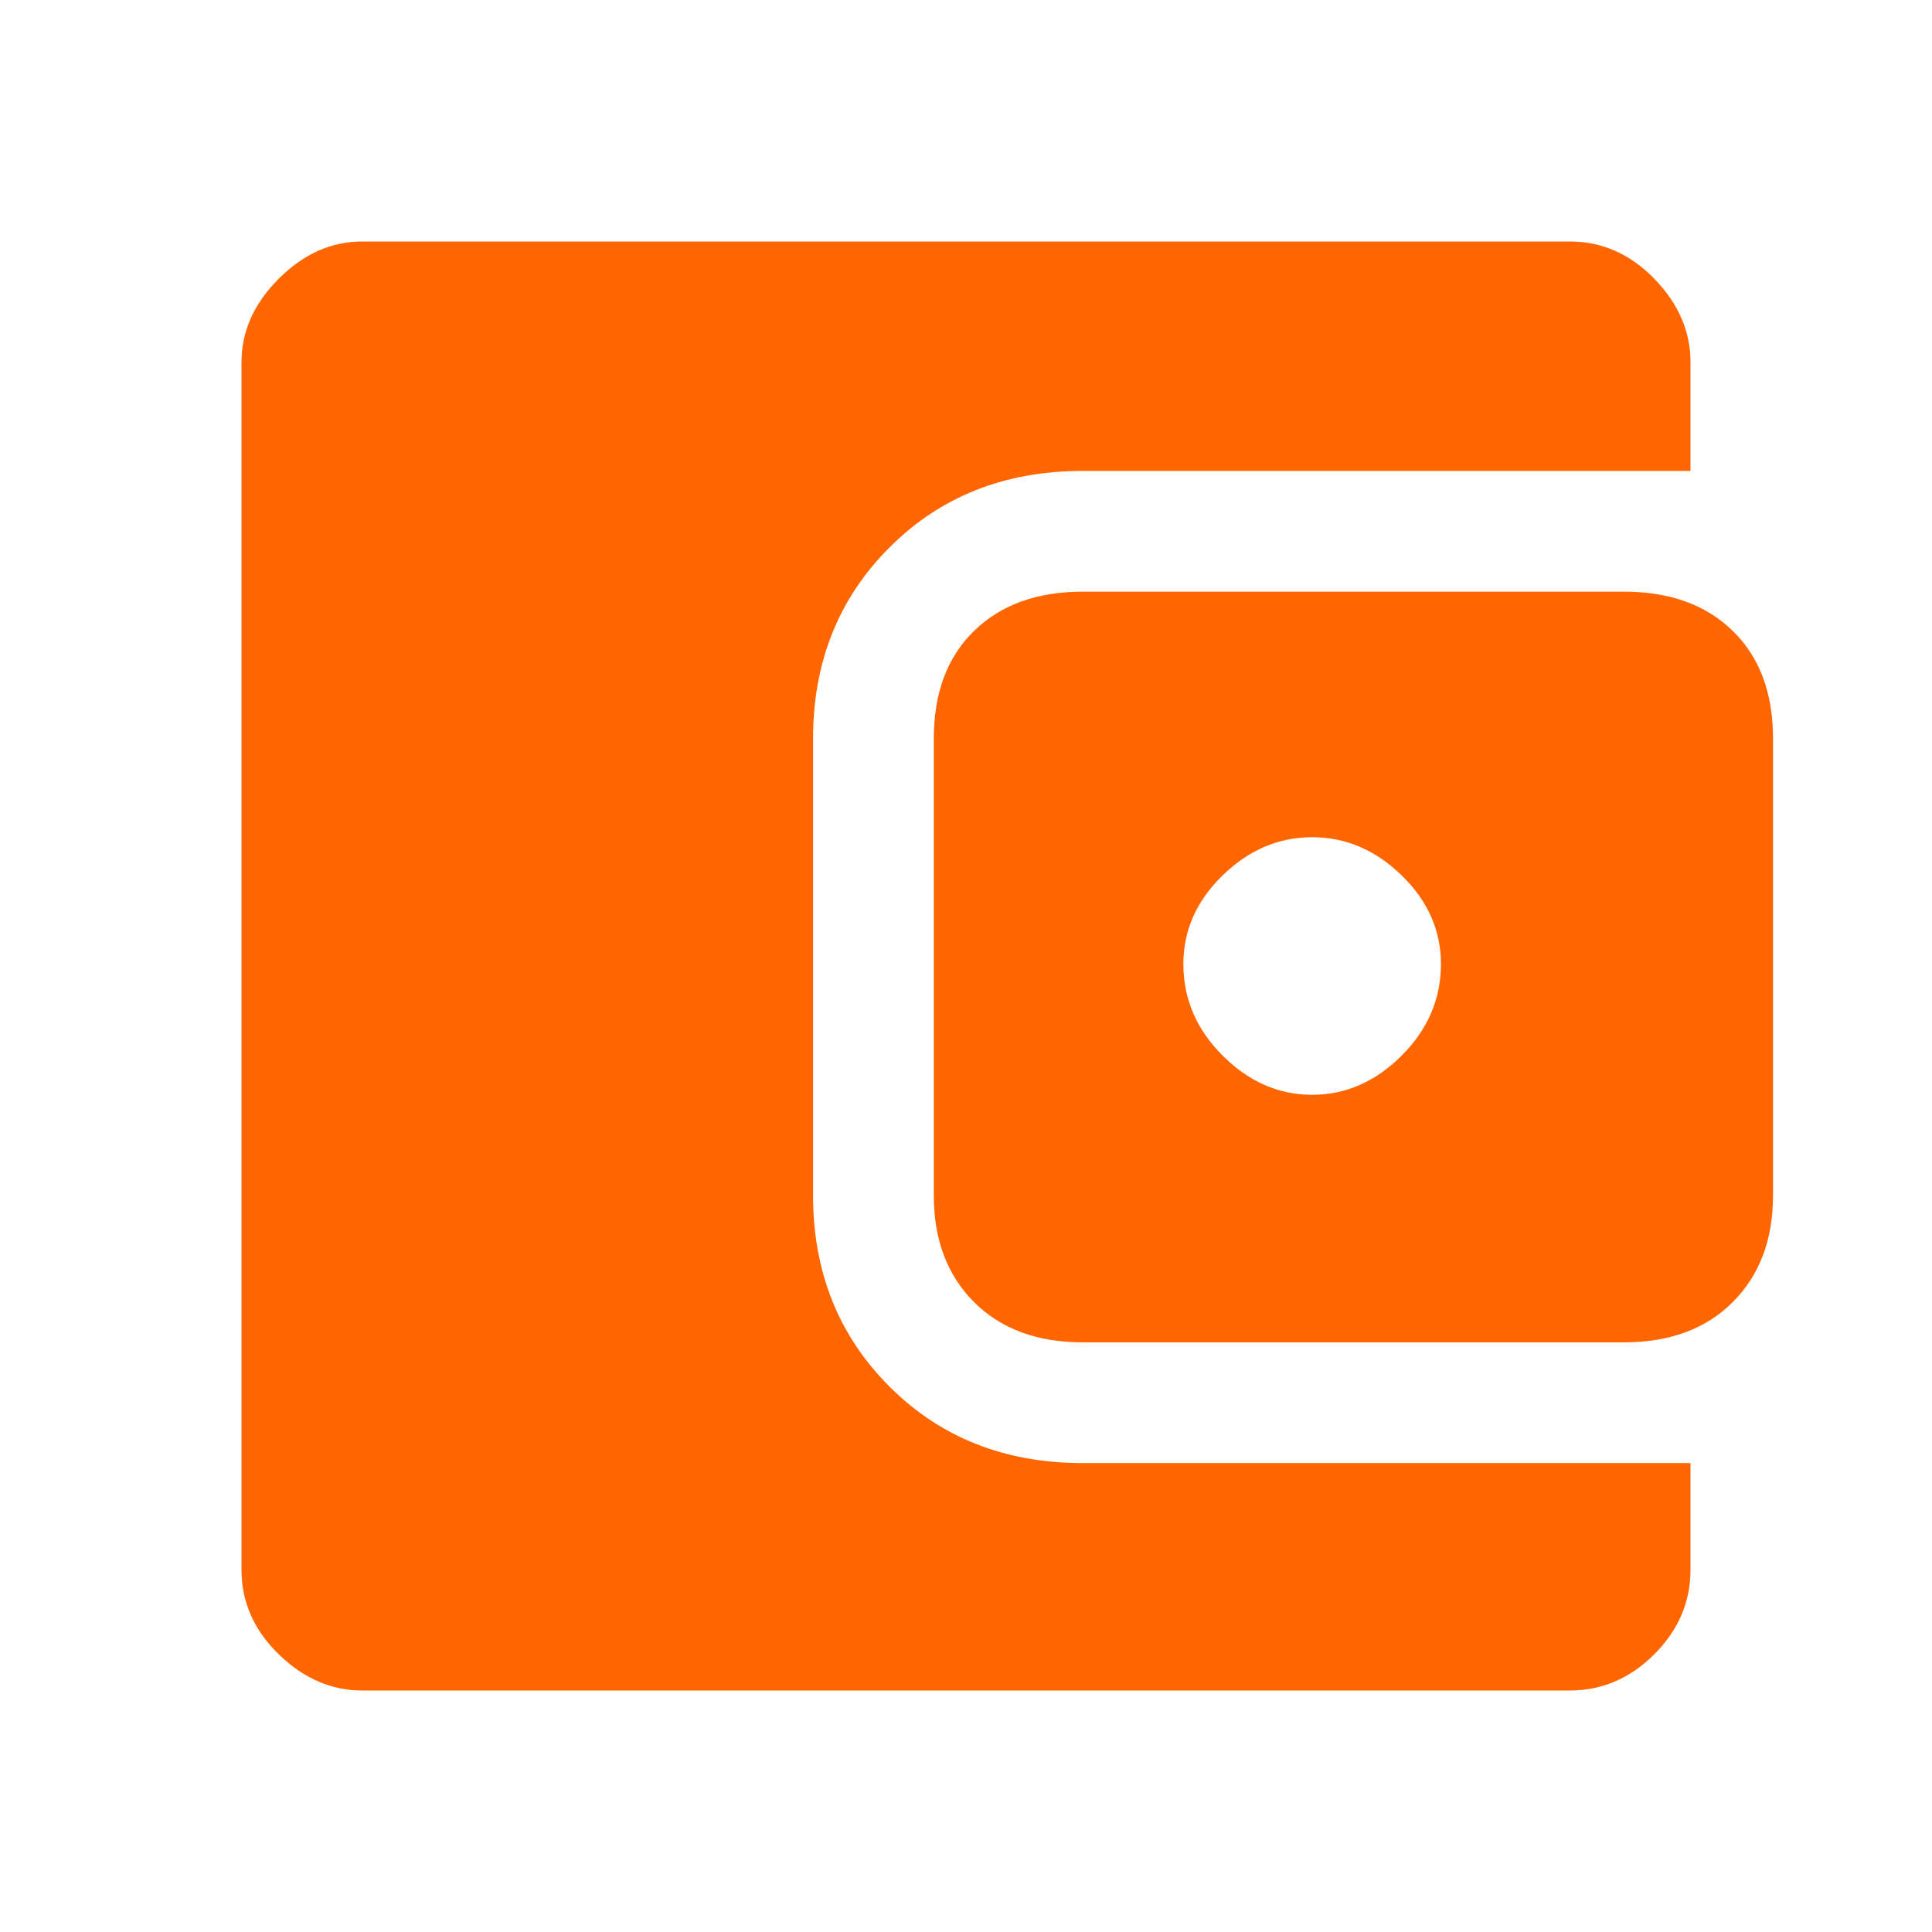
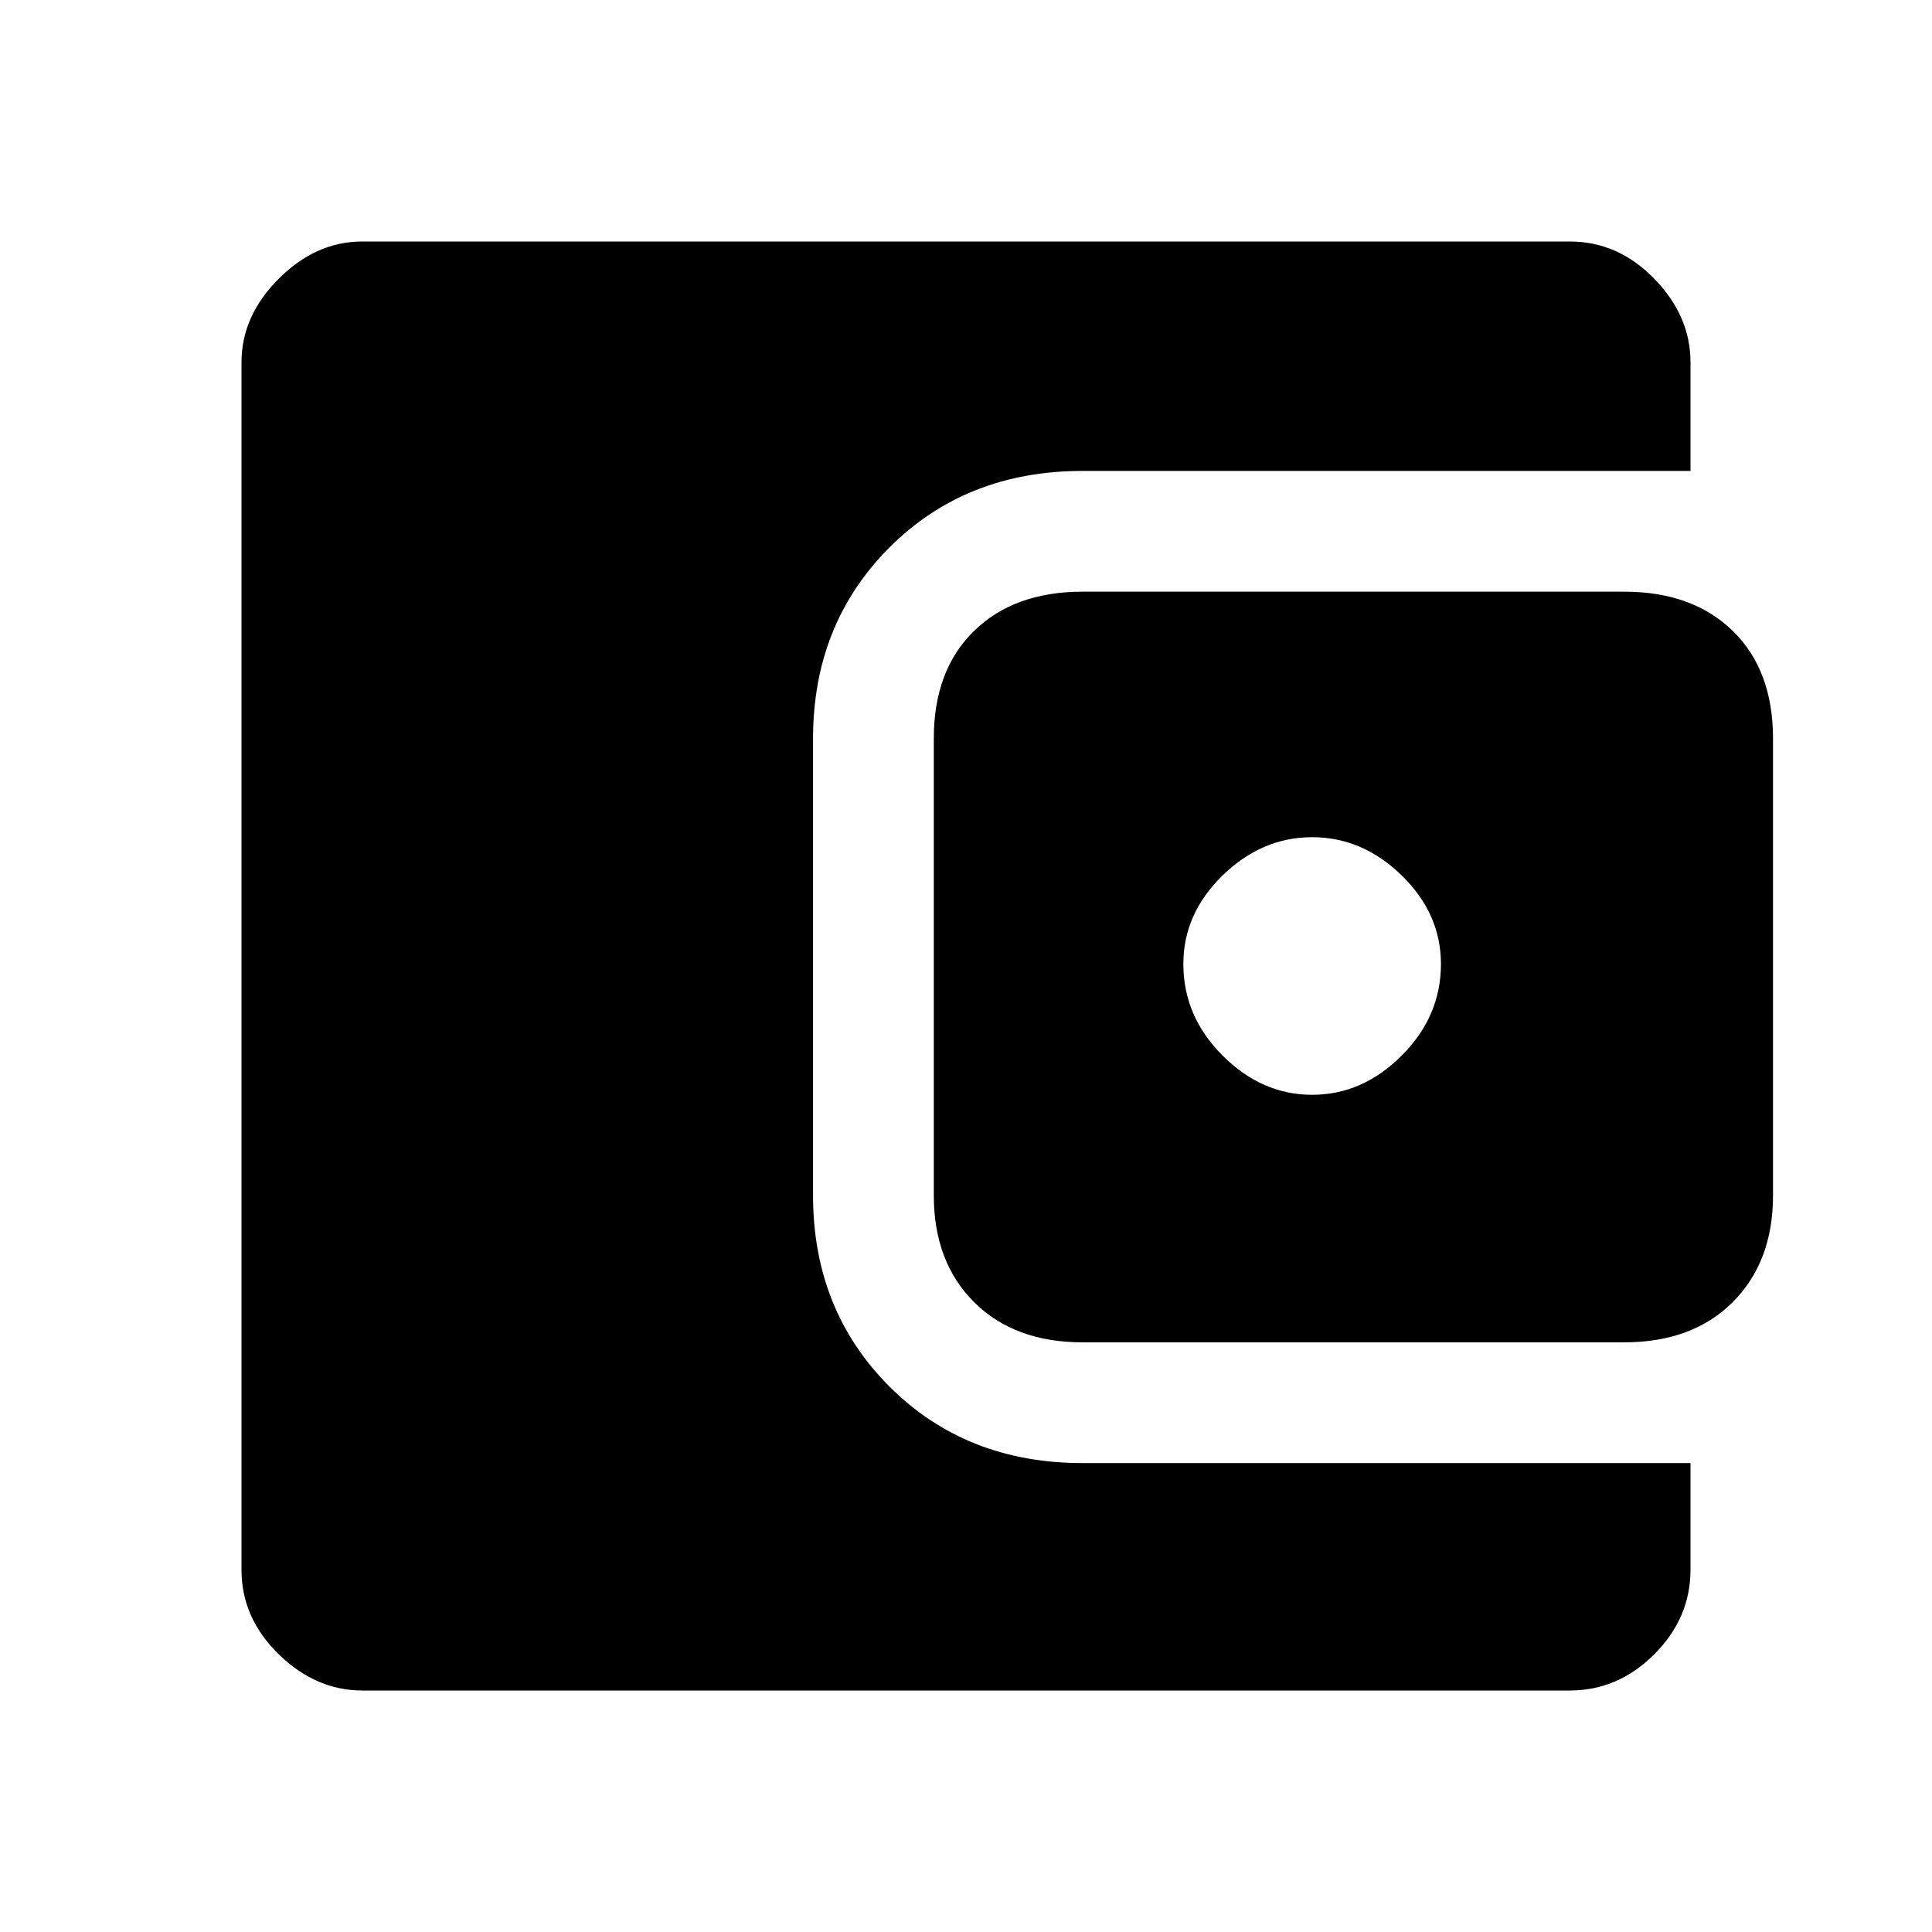
<svg xmlns="http://www.w3.org/2000/svg" height="48" viewBox="0 -960 960 960" width="48" version="1.1" id="svg12639">
  <defs id="defs12643" />
-   <path d="M652-416q25 0 44.5-19.5T716-481q0-25-19.5-44T652-544q-25 0-44.5 19T588-481q0 26 19.5 45.5T652-416ZM538-293q-34 0-54-20t-20-53v-227q0-34 20-53.5t54-19.5h269q34 0 54 19.5t20 53.5v227q0 33-20 53t-54 20H538ZM180-120q-23 0-41.5-18T120-180v-600q0-23 18.5-41.5T180-840h600q24 0 42 18.5t18 41.5v54H538q-58 0-96 38t-38 95v227q0 57 38 95t96 38h302v53q0 24-18 42t-42 18H180Z" id="path12637" style="fill:#ff6600" />
+   <path d="M652-416q25 0 44.5-19.5T716-481q0-25-19.5-44T652-544q-25 0-44.5 19T588-481q0 26 19.5 45.5T652-416ZM538-293q-34 0-54-20t-20-53v-227q0-34 20-53.5t54-19.5h269q34 0 54 19.5t20 53.5v227q0 33-20 53t-54 20H538ZM180-120q-23 0-41.5-18T120-180v-600q0-23 18.5-41.5T180-840h600q24 0 42 18.5t18 41.5v54H538q-58 0-96 38t-38 95v227q0 57 38 95t96 38h302v53q0 24-18 42t-42 18H180Z" id="path12637" style="fill:black" />
</svg>
